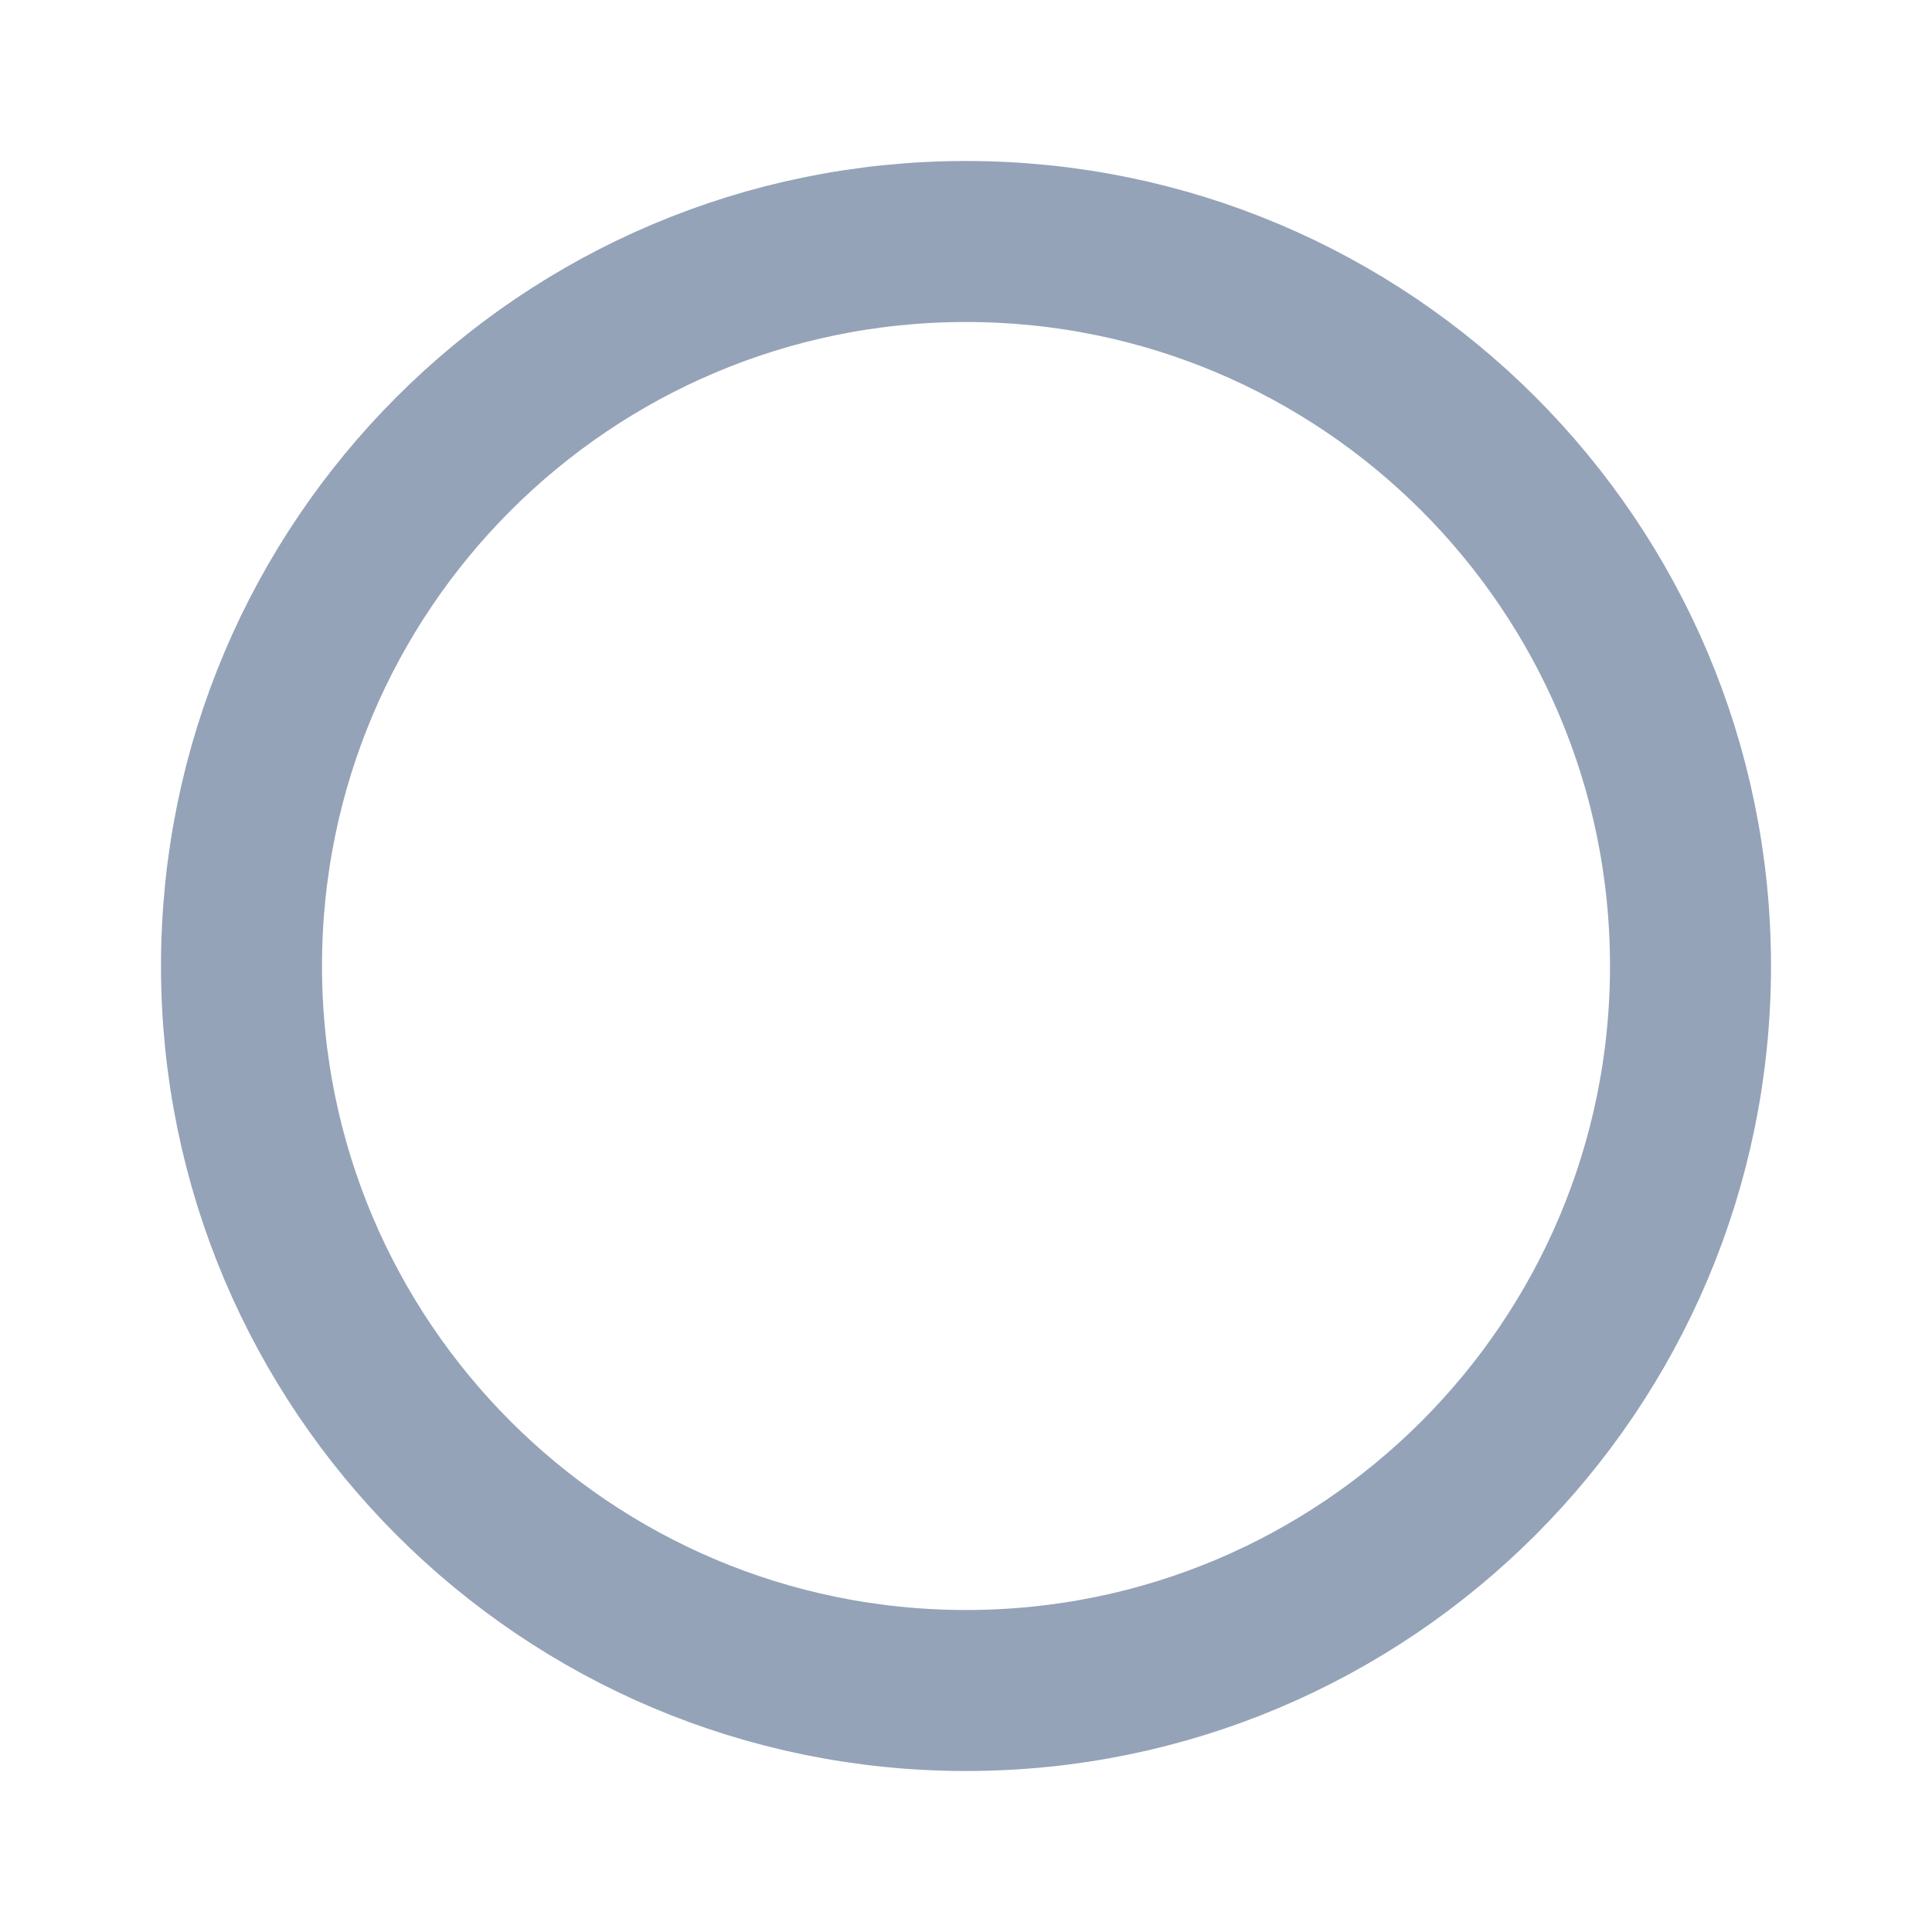
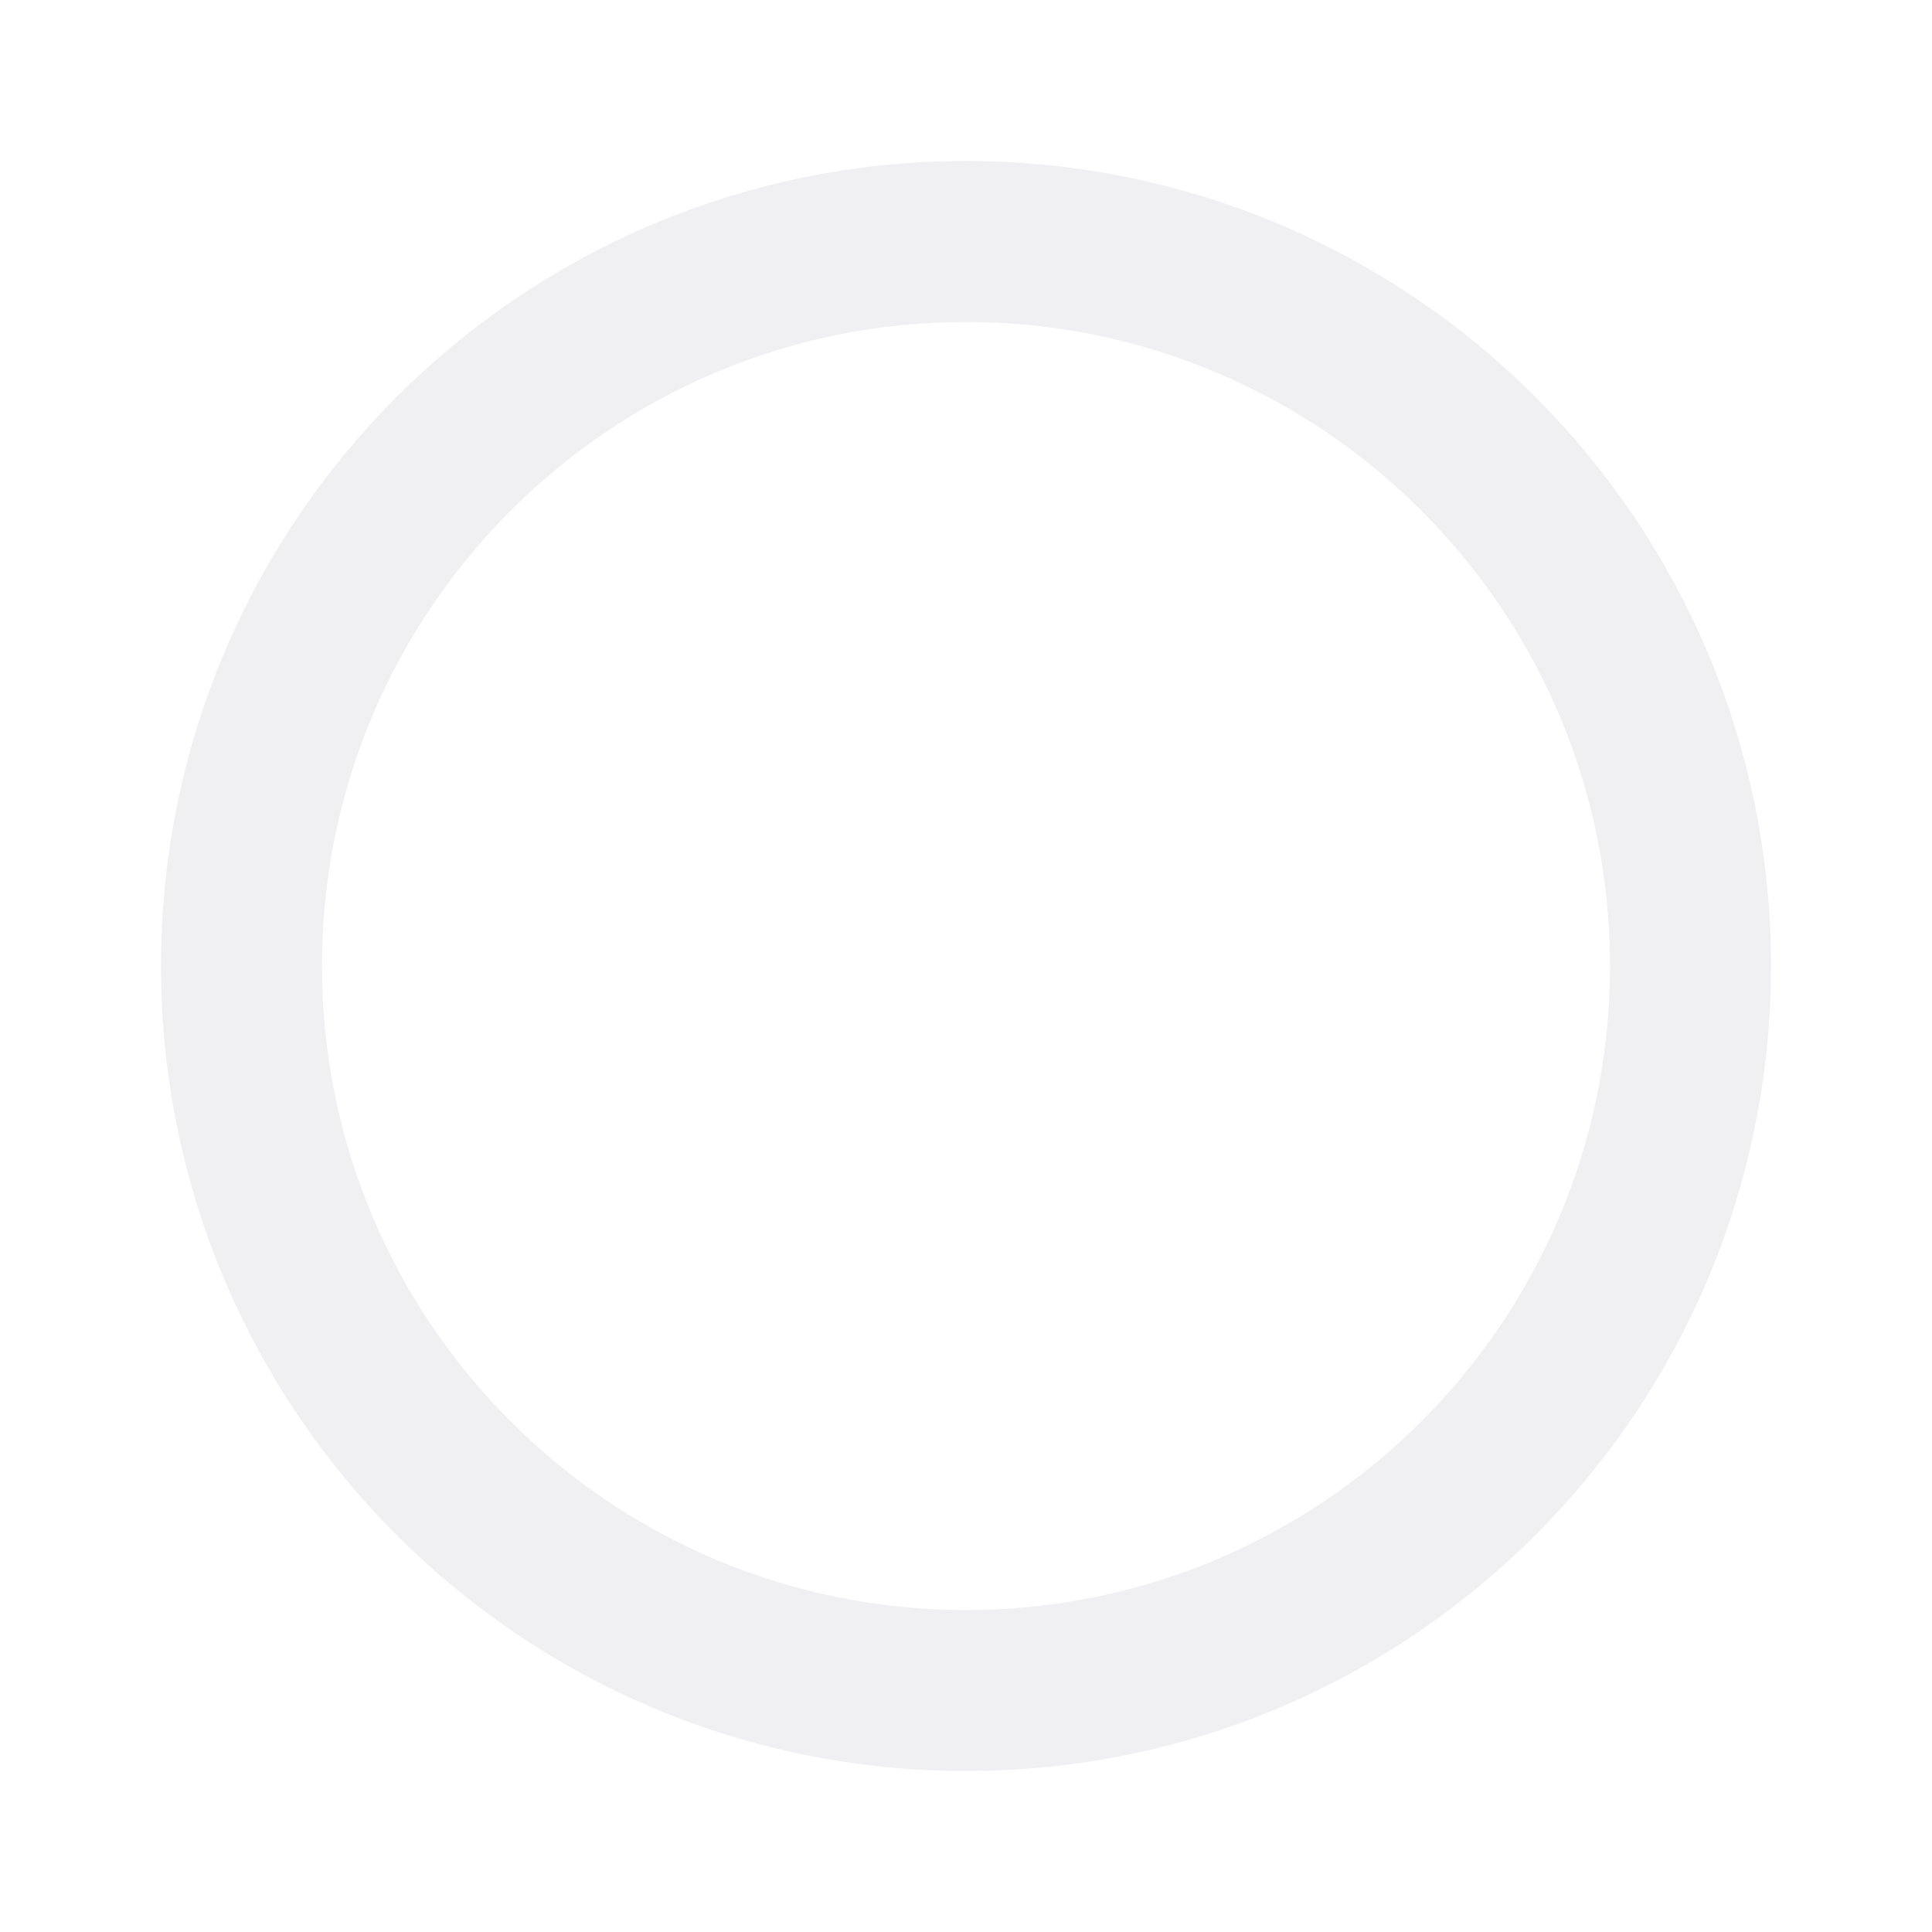
<svg xmlns="http://www.w3.org/2000/svg" viewBox="0 0 24 24" fill="none">
  <g id="SVGRepo_bgCarrier" stroke-width="0" />
  <g id="SVGRepo_tracerCarrier" stroke-linecap="round" stroke-linejoin="round" />
  <g id="SVGRepo_iconCarrier">
-     <path d="M21 12C21 16.971 16.971 21 12 21C7.029 21 3 16.971 3 12C3 7.029 7.029 3 12 3C16.971 3 21 7.029 21 12Z" stroke="#94A3B8" stroke-width="2" stroke-linecap="round" stroke-linejoin="round" />
+     <path d="M21 12C21 16.971 16.971 21 12 21C7.029 21 3 16.971 3 12C3 7.029 7.029 3 12 3C16.971 3 21 7.029 21 12Z" stroke="#F0F0F2" stroke-width="2" stroke-linecap="round" stroke-linejoin="round" />
  </g>
</svg>
